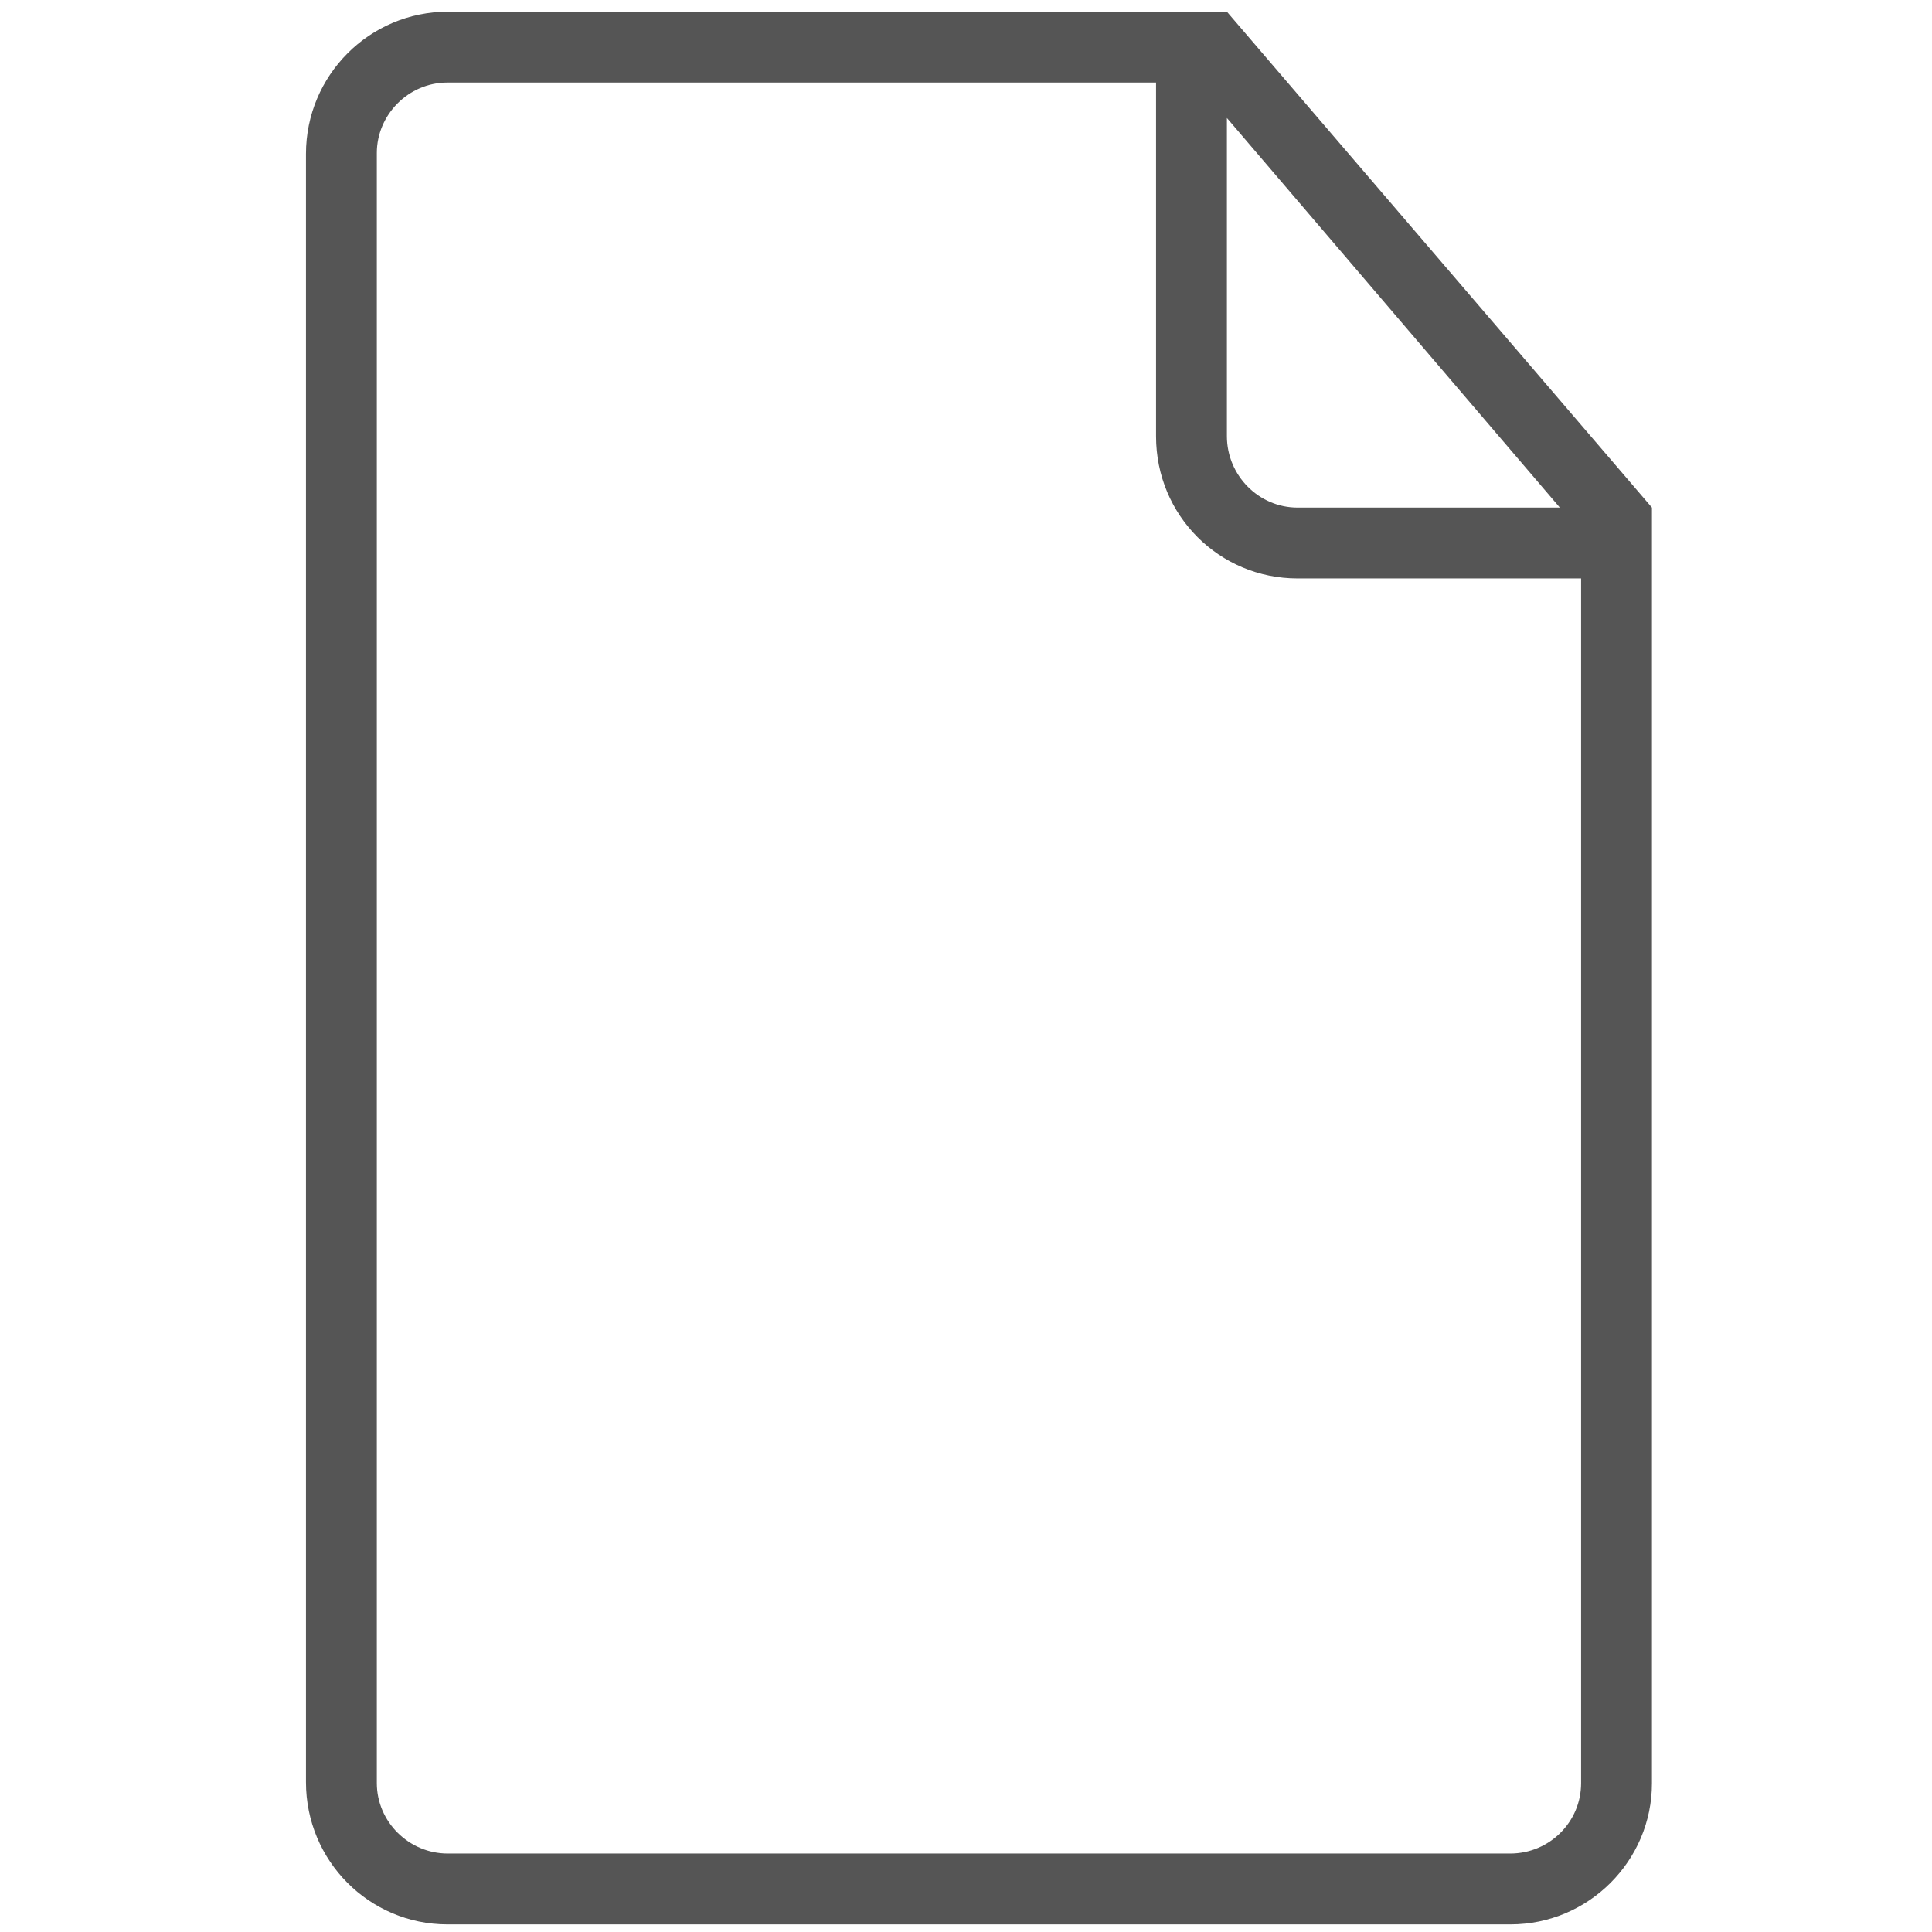
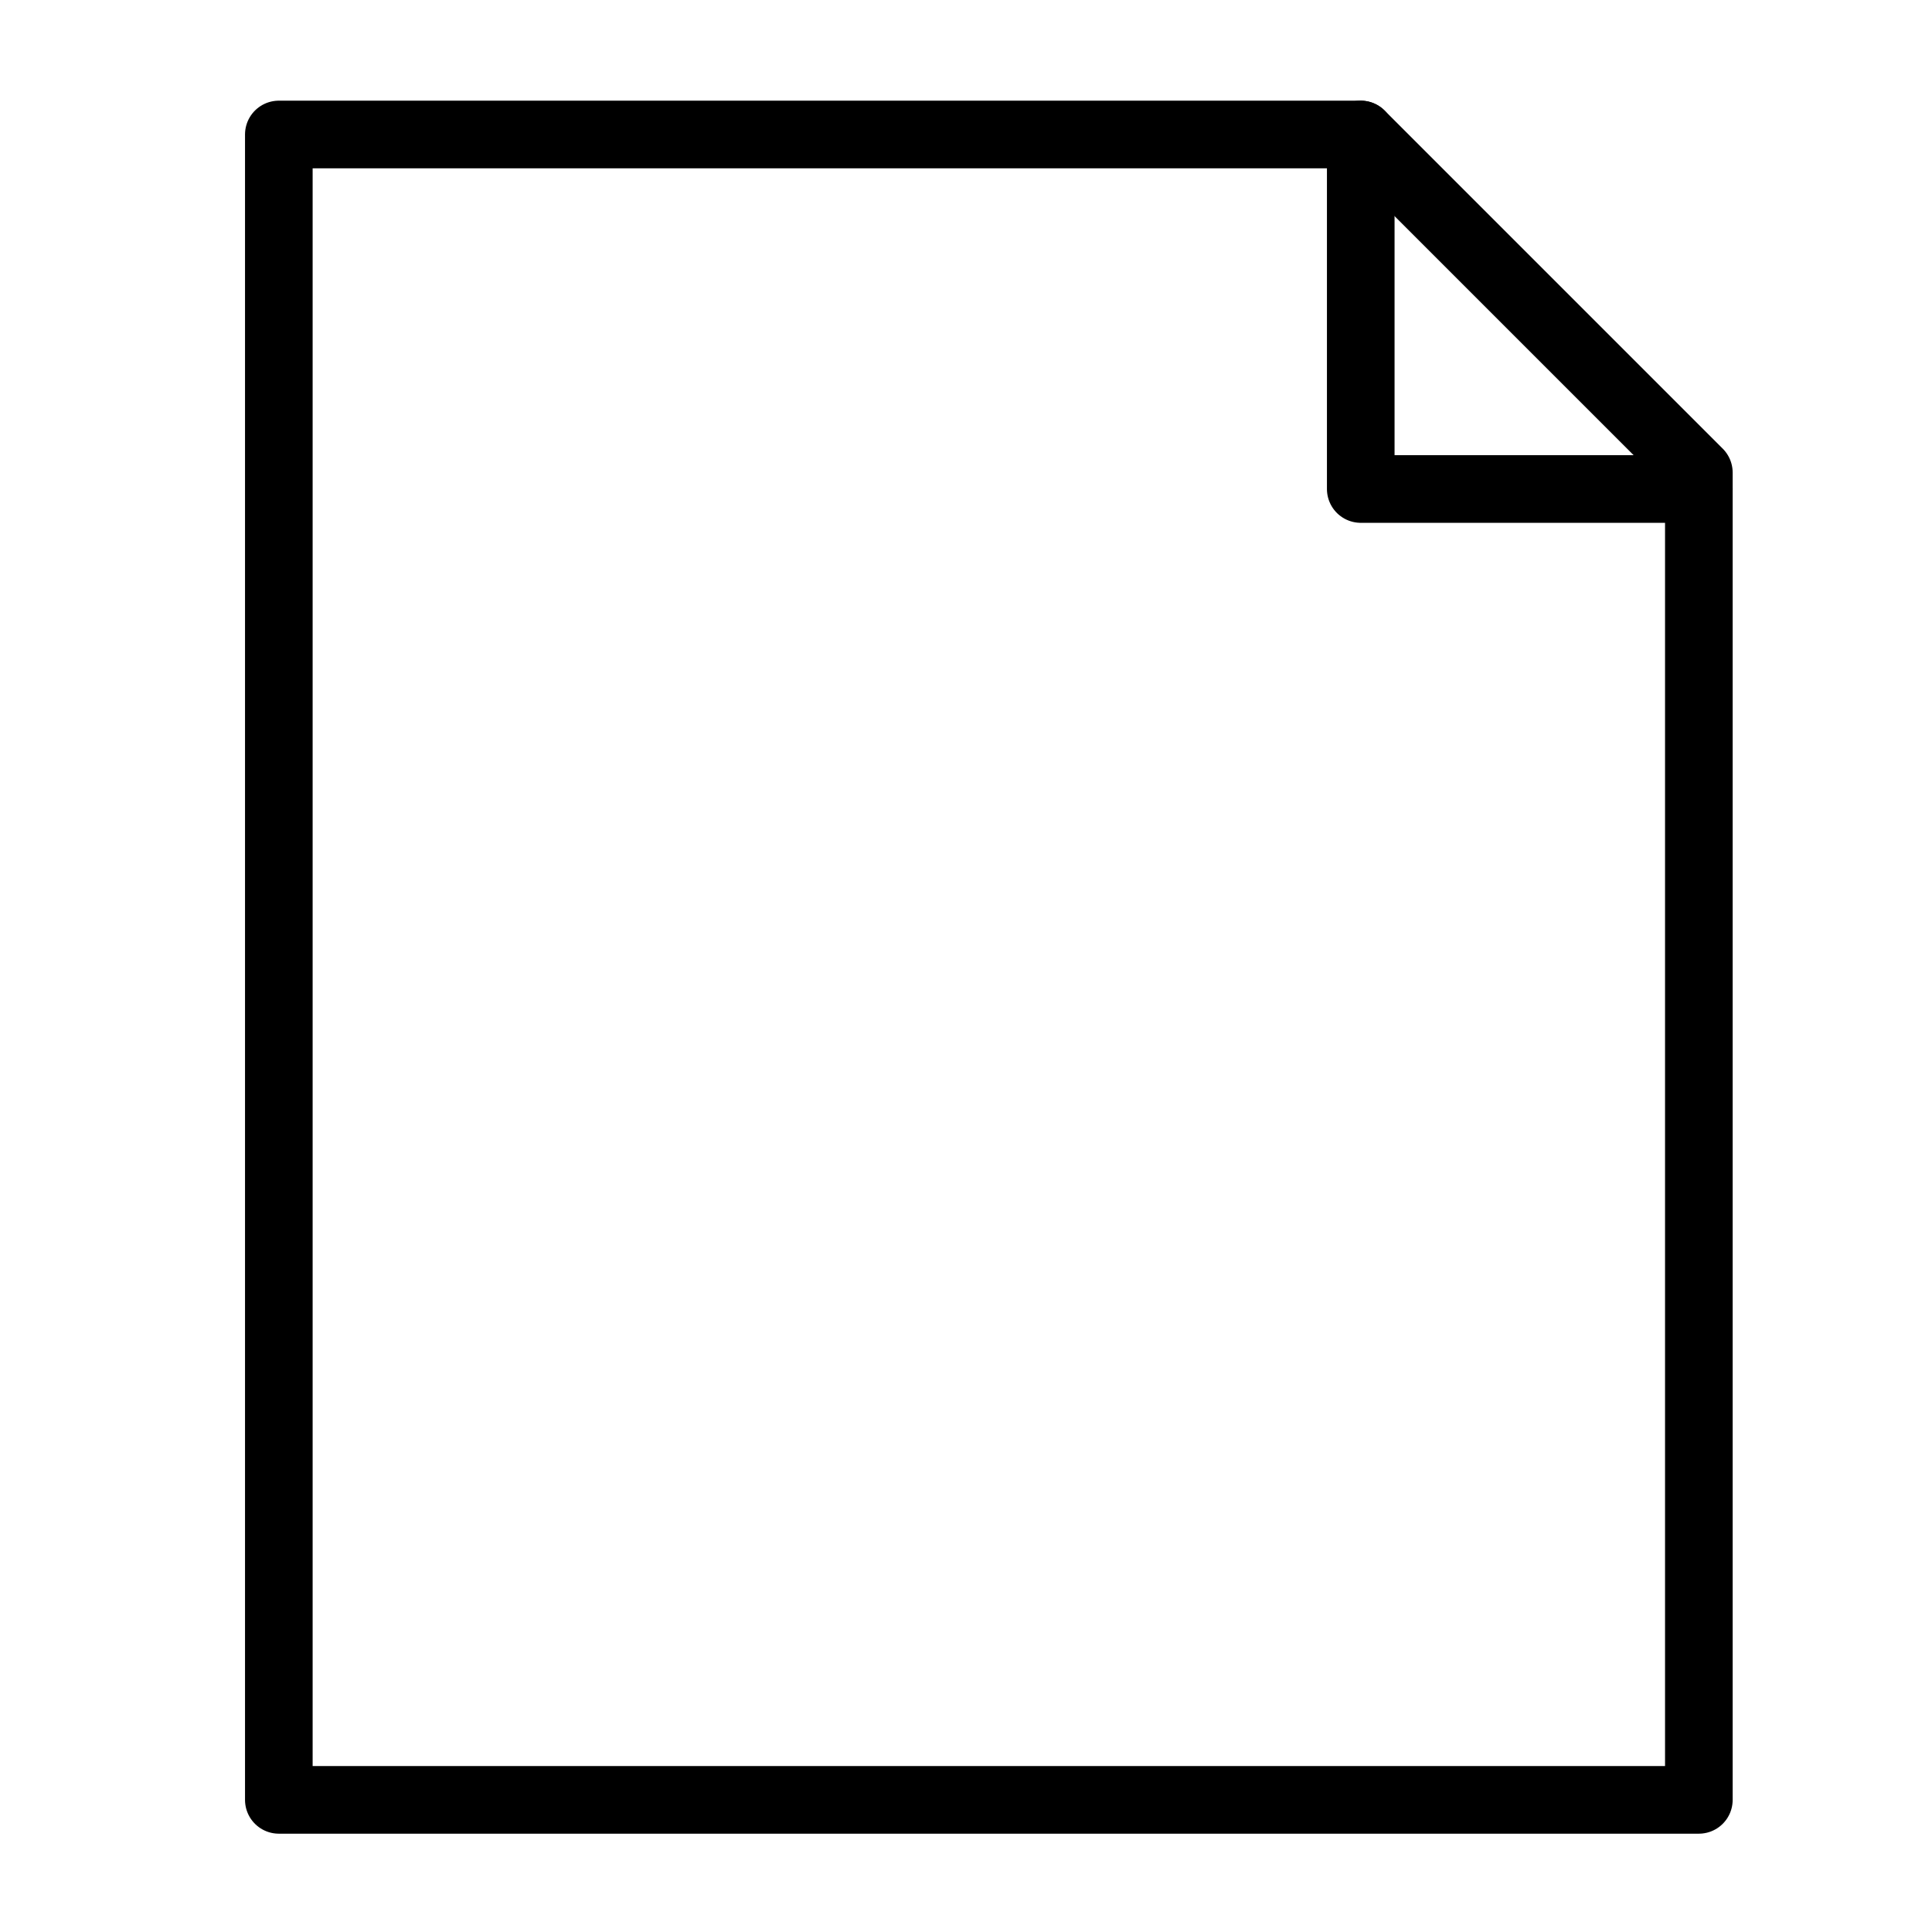
- <svg xmlns="http://www.w3.org/2000/svg" height="24" version="1.1" viewBox="0 0 24 24" width="24" id="svg11">
-   <defs id="defs6" />
-   <g id="Page-1" transform="matrix(0.88,0,0,0.88,-2.358983,-2.494576)" style="fill:none;fill-rule:evenodd;stroke:none;stroke-width:1">
-     <g id="icon-54-document" style="fill:#555">
-       <path d="M 19.5,3 H 9.003 C 7.897,3 7,3.898 7,5.007 V 27.993 C 7,29.101 7.891,30 8.997,30 H 24.003 C 25.106,30 26,29.102 26,28.009 V 10.5 10 L 20,3 Z M 19,4 H 8.996 C 8.446,4 8,4.455 8,4.995 V 28.005 C 8,28.554 8.455,29 9,29 H 24 C 24.552,29 25,28.555 25,28.007 V 11 H 20.998 C 19.894,11 19,10.113 19,8.994 Z m 1,0.5 V 8.991 C 20,9.548 20.451,10 20.997,10 h 3.703 z" id="document" />
-     </g>
+ <svg xmlns="http://www.w3.org/2000/svg" enable-background="new 0 0 512 512" height="200" id="Layer_1" version="1.1" viewBox="0 0 200 200" width="200" xml:space="preserve">
+   <defs id="defs17" />
+   <g id="g12" transform="translate(-153.6356,-155.878)">
+     <path d="m 329.5,342.2 h -147 V 169.8 h 112 c 13.7,13.7 21.3,21.3 35,35 z" stroke-miterlimit="10" id="path2" style="fill:none;stroke:#000000;stroke-width:7;stroke-linecap:round;stroke-linejoin:round;stroke-miterlimit:10" />
+     <polyline points="   294.5,169.8 294.5,206.5 329.5,206.5  " stroke-miterlimit="10" id="polyline4" style="fill:none;stroke:#000000;stroke-width:7;stroke-linecap:round;stroke-linejoin:round;stroke-miterlimit:10" />
  </g>
</svg>
